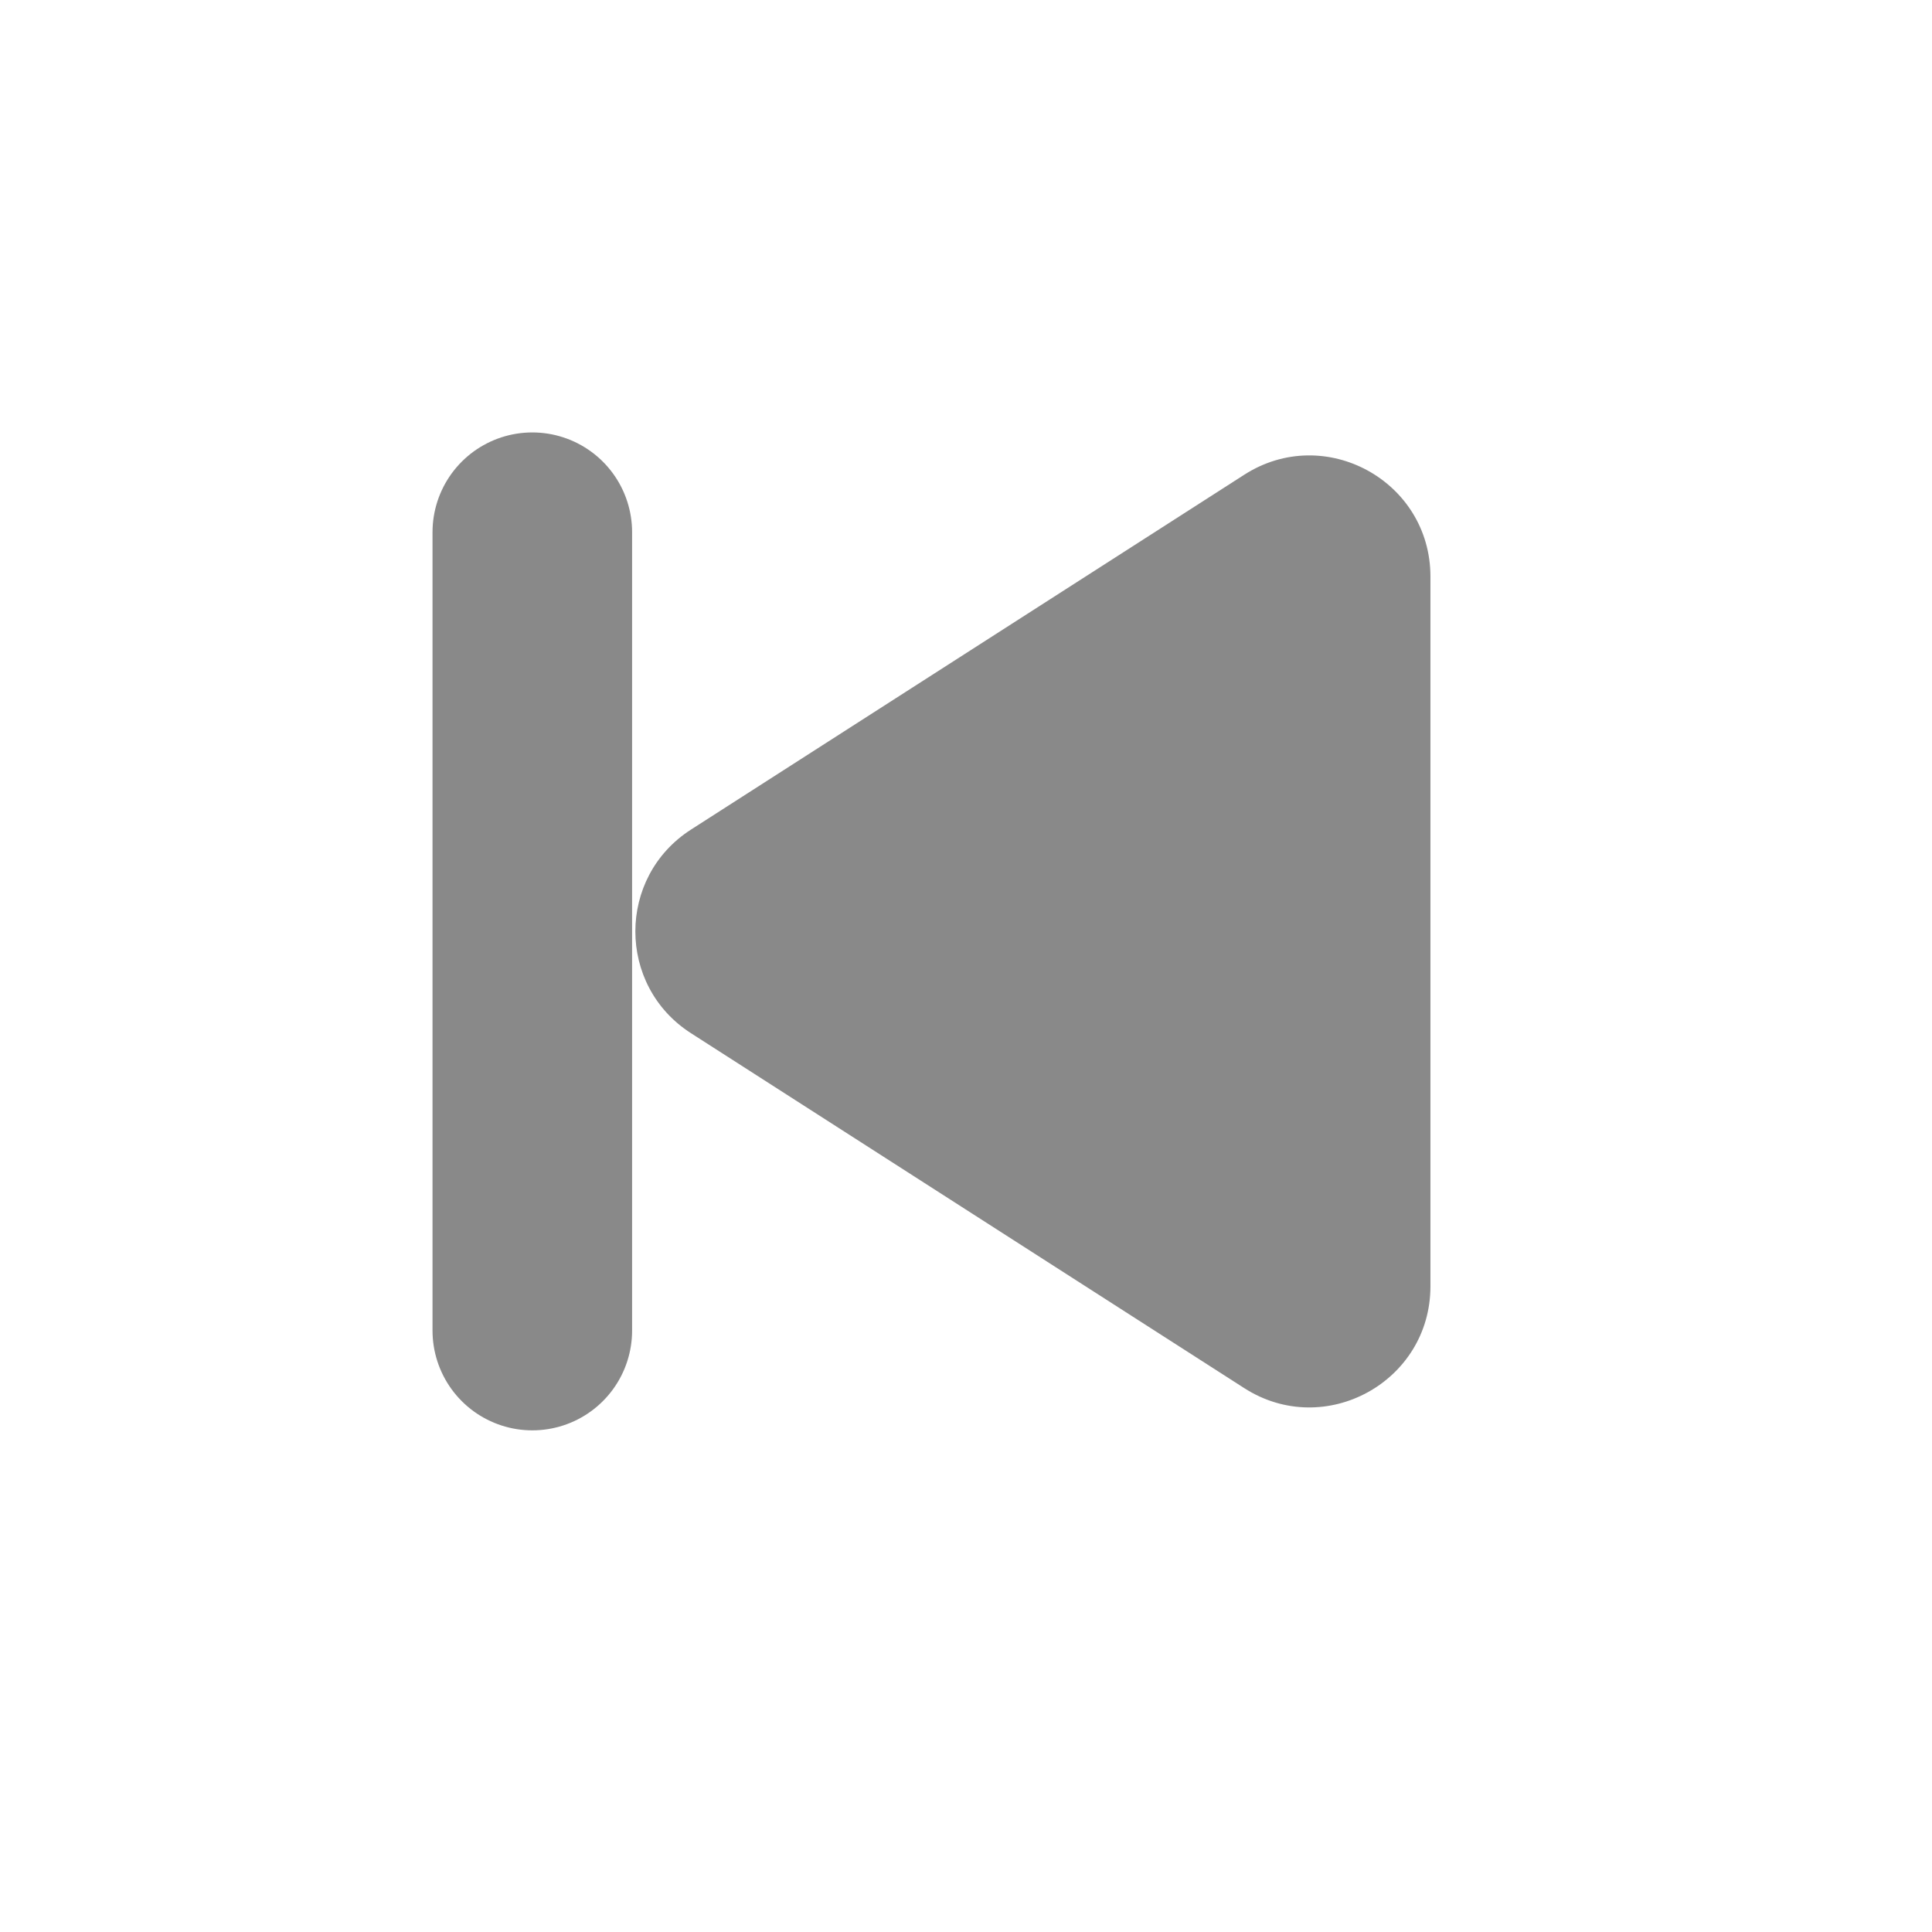
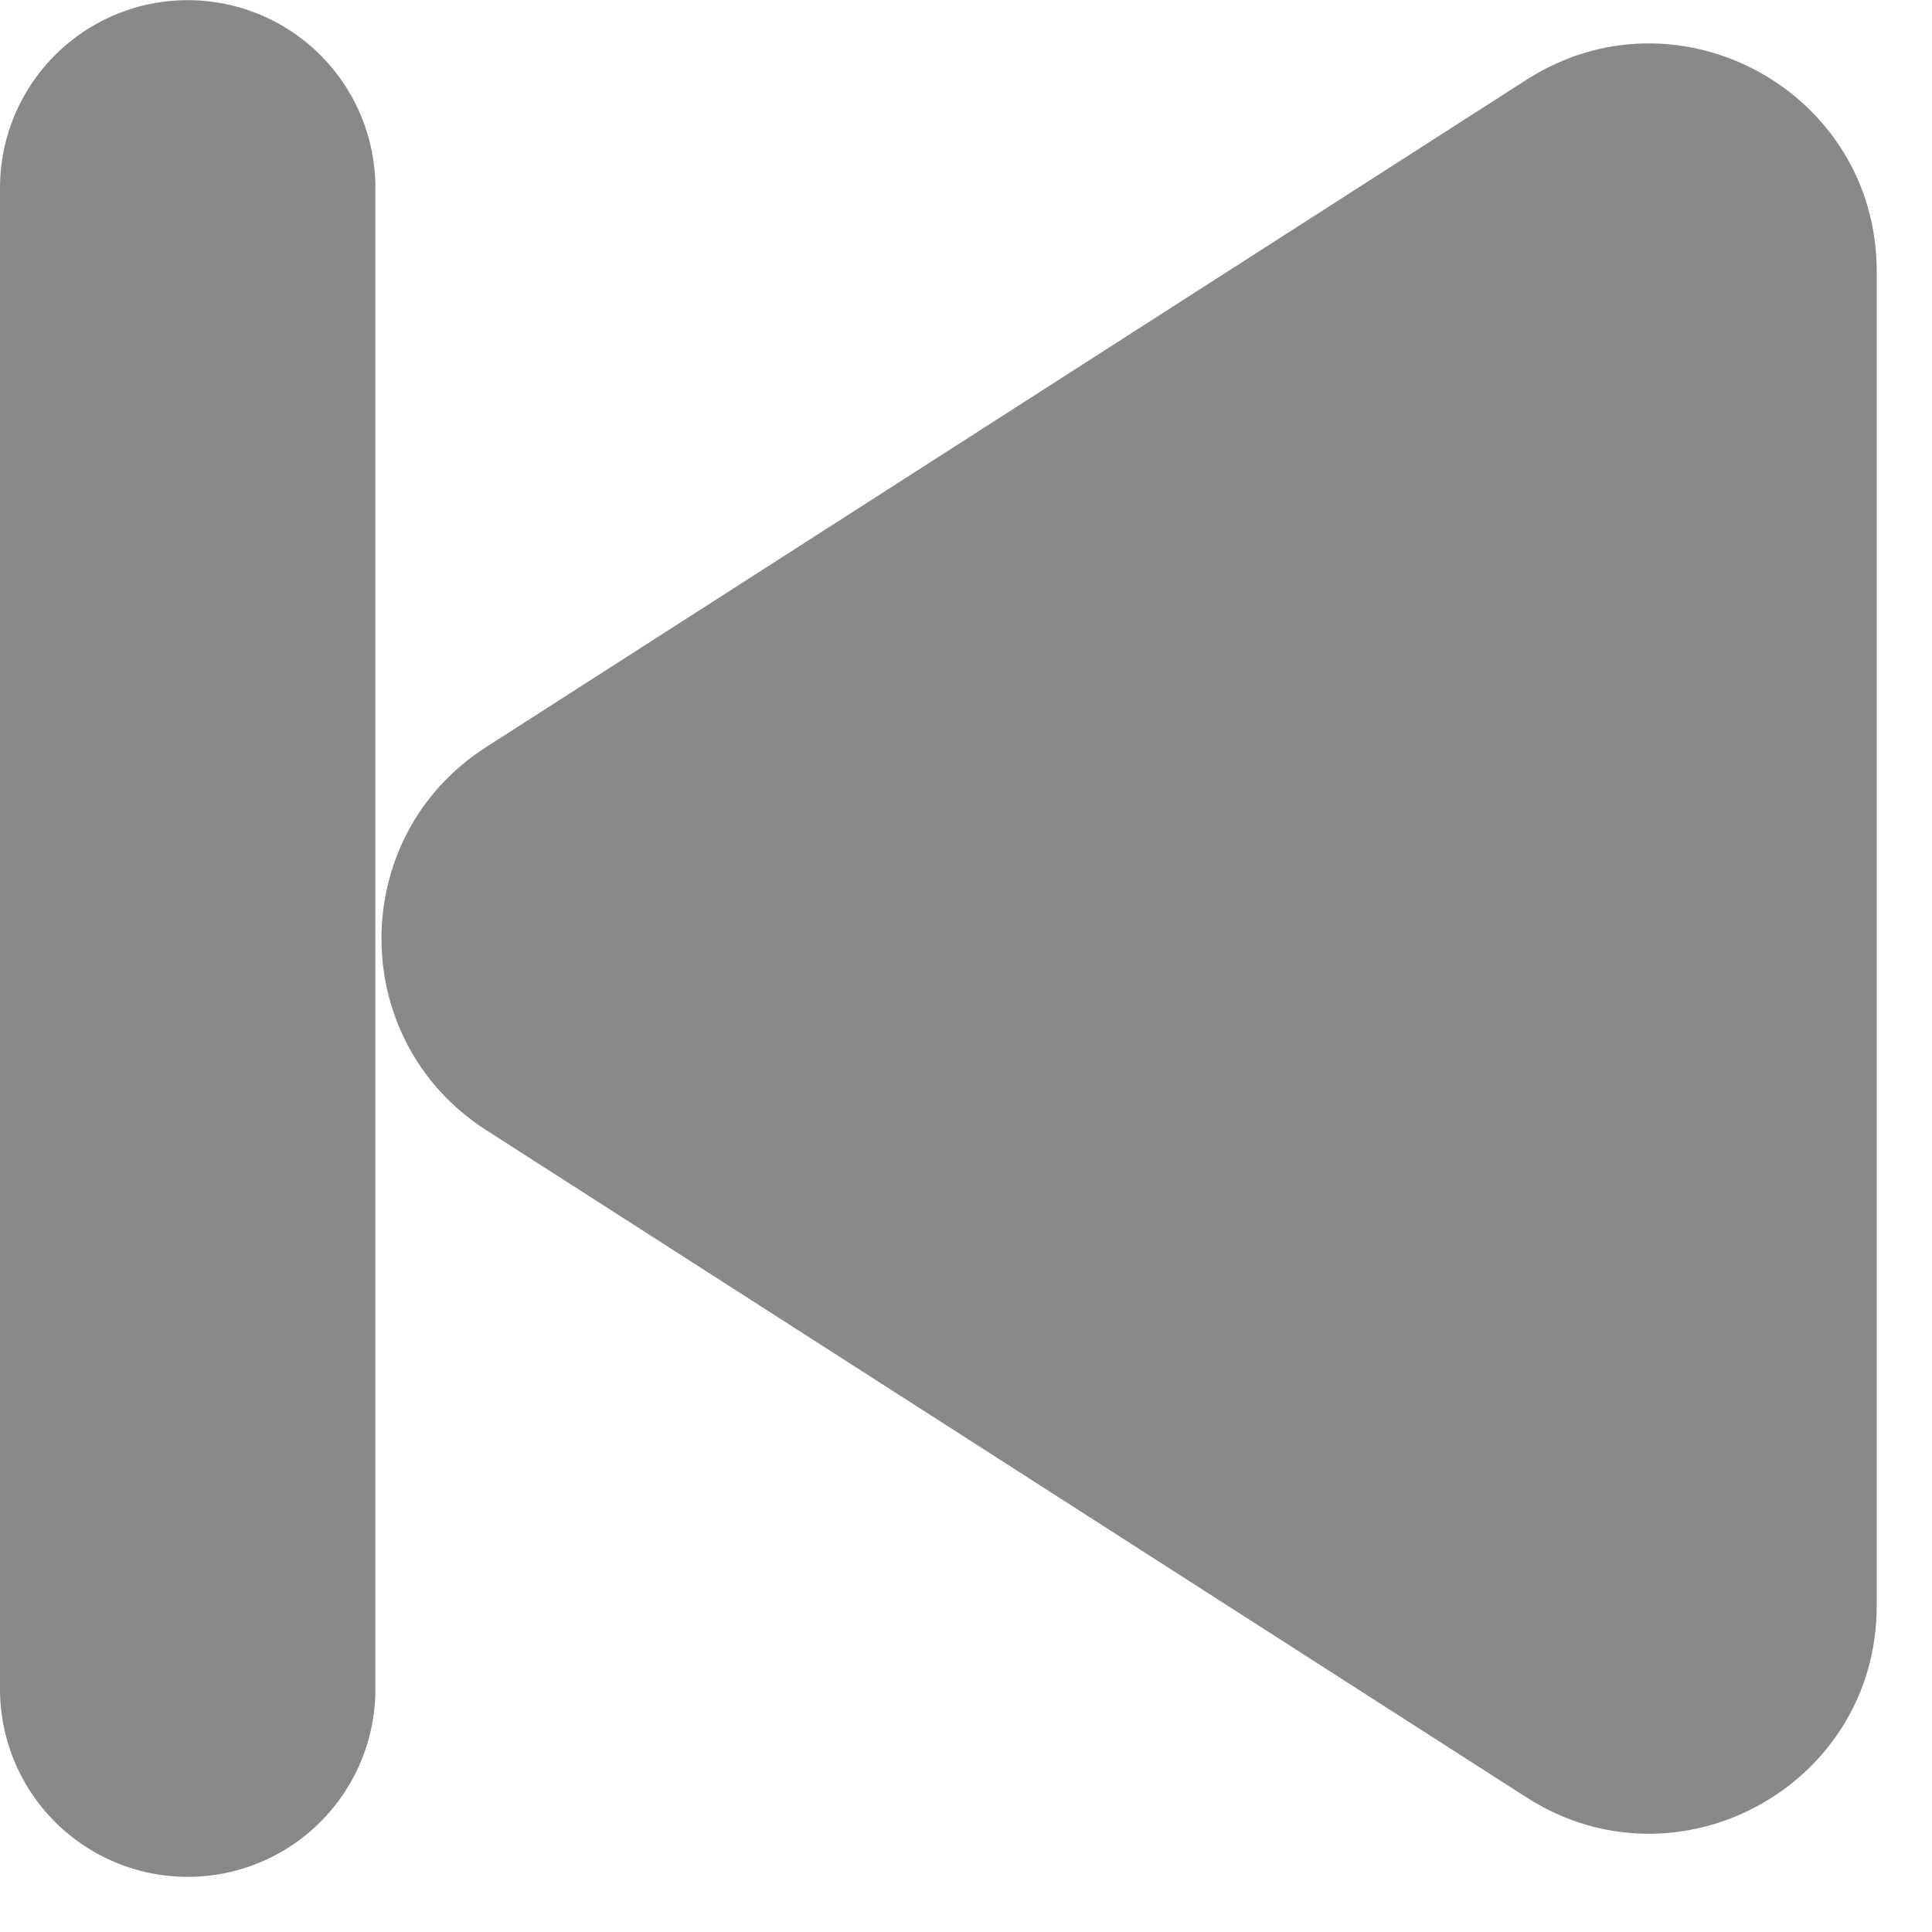
- <svg xmlns="http://www.w3.org/2000/svg" width="23" height="23" viewBox="0 0 23 23" fill="none">
-   <path d="M6.337 6.336V15.84" stroke="#898989" stroke-width="2.376" stroke-linecap="round" />
-   <path d="M8.226 12.3C7.343 11.734 7.343 10.443 8.226 9.876L14.812 5.652C15.77 5.037 17.029 5.725 17.029 6.864V15.313C17.029 16.451 15.77 17.14 14.812 16.525L8.226 12.3Z" fill="#898989" />
+ <svg xmlns="http://www.w3.org/2000/svg" width="13" height="13" viewBox="0 0 13 13" fill="none">
+   <path d="M1.263 1.264V11.366" stroke="#898989" stroke-width="2.526" stroke-linecap="round" />
+   <path d="M3.271 7.604C2.332 7.002 2.332 5.629 3.271 5.027L10.271 0.537C11.29 -0.117 12.628 0.615 12.628 1.825L12.628 10.806C12.628 12.016 11.29 12.748 10.271 12.094L3.271 7.604Z" fill="#898989" />
</svg>
